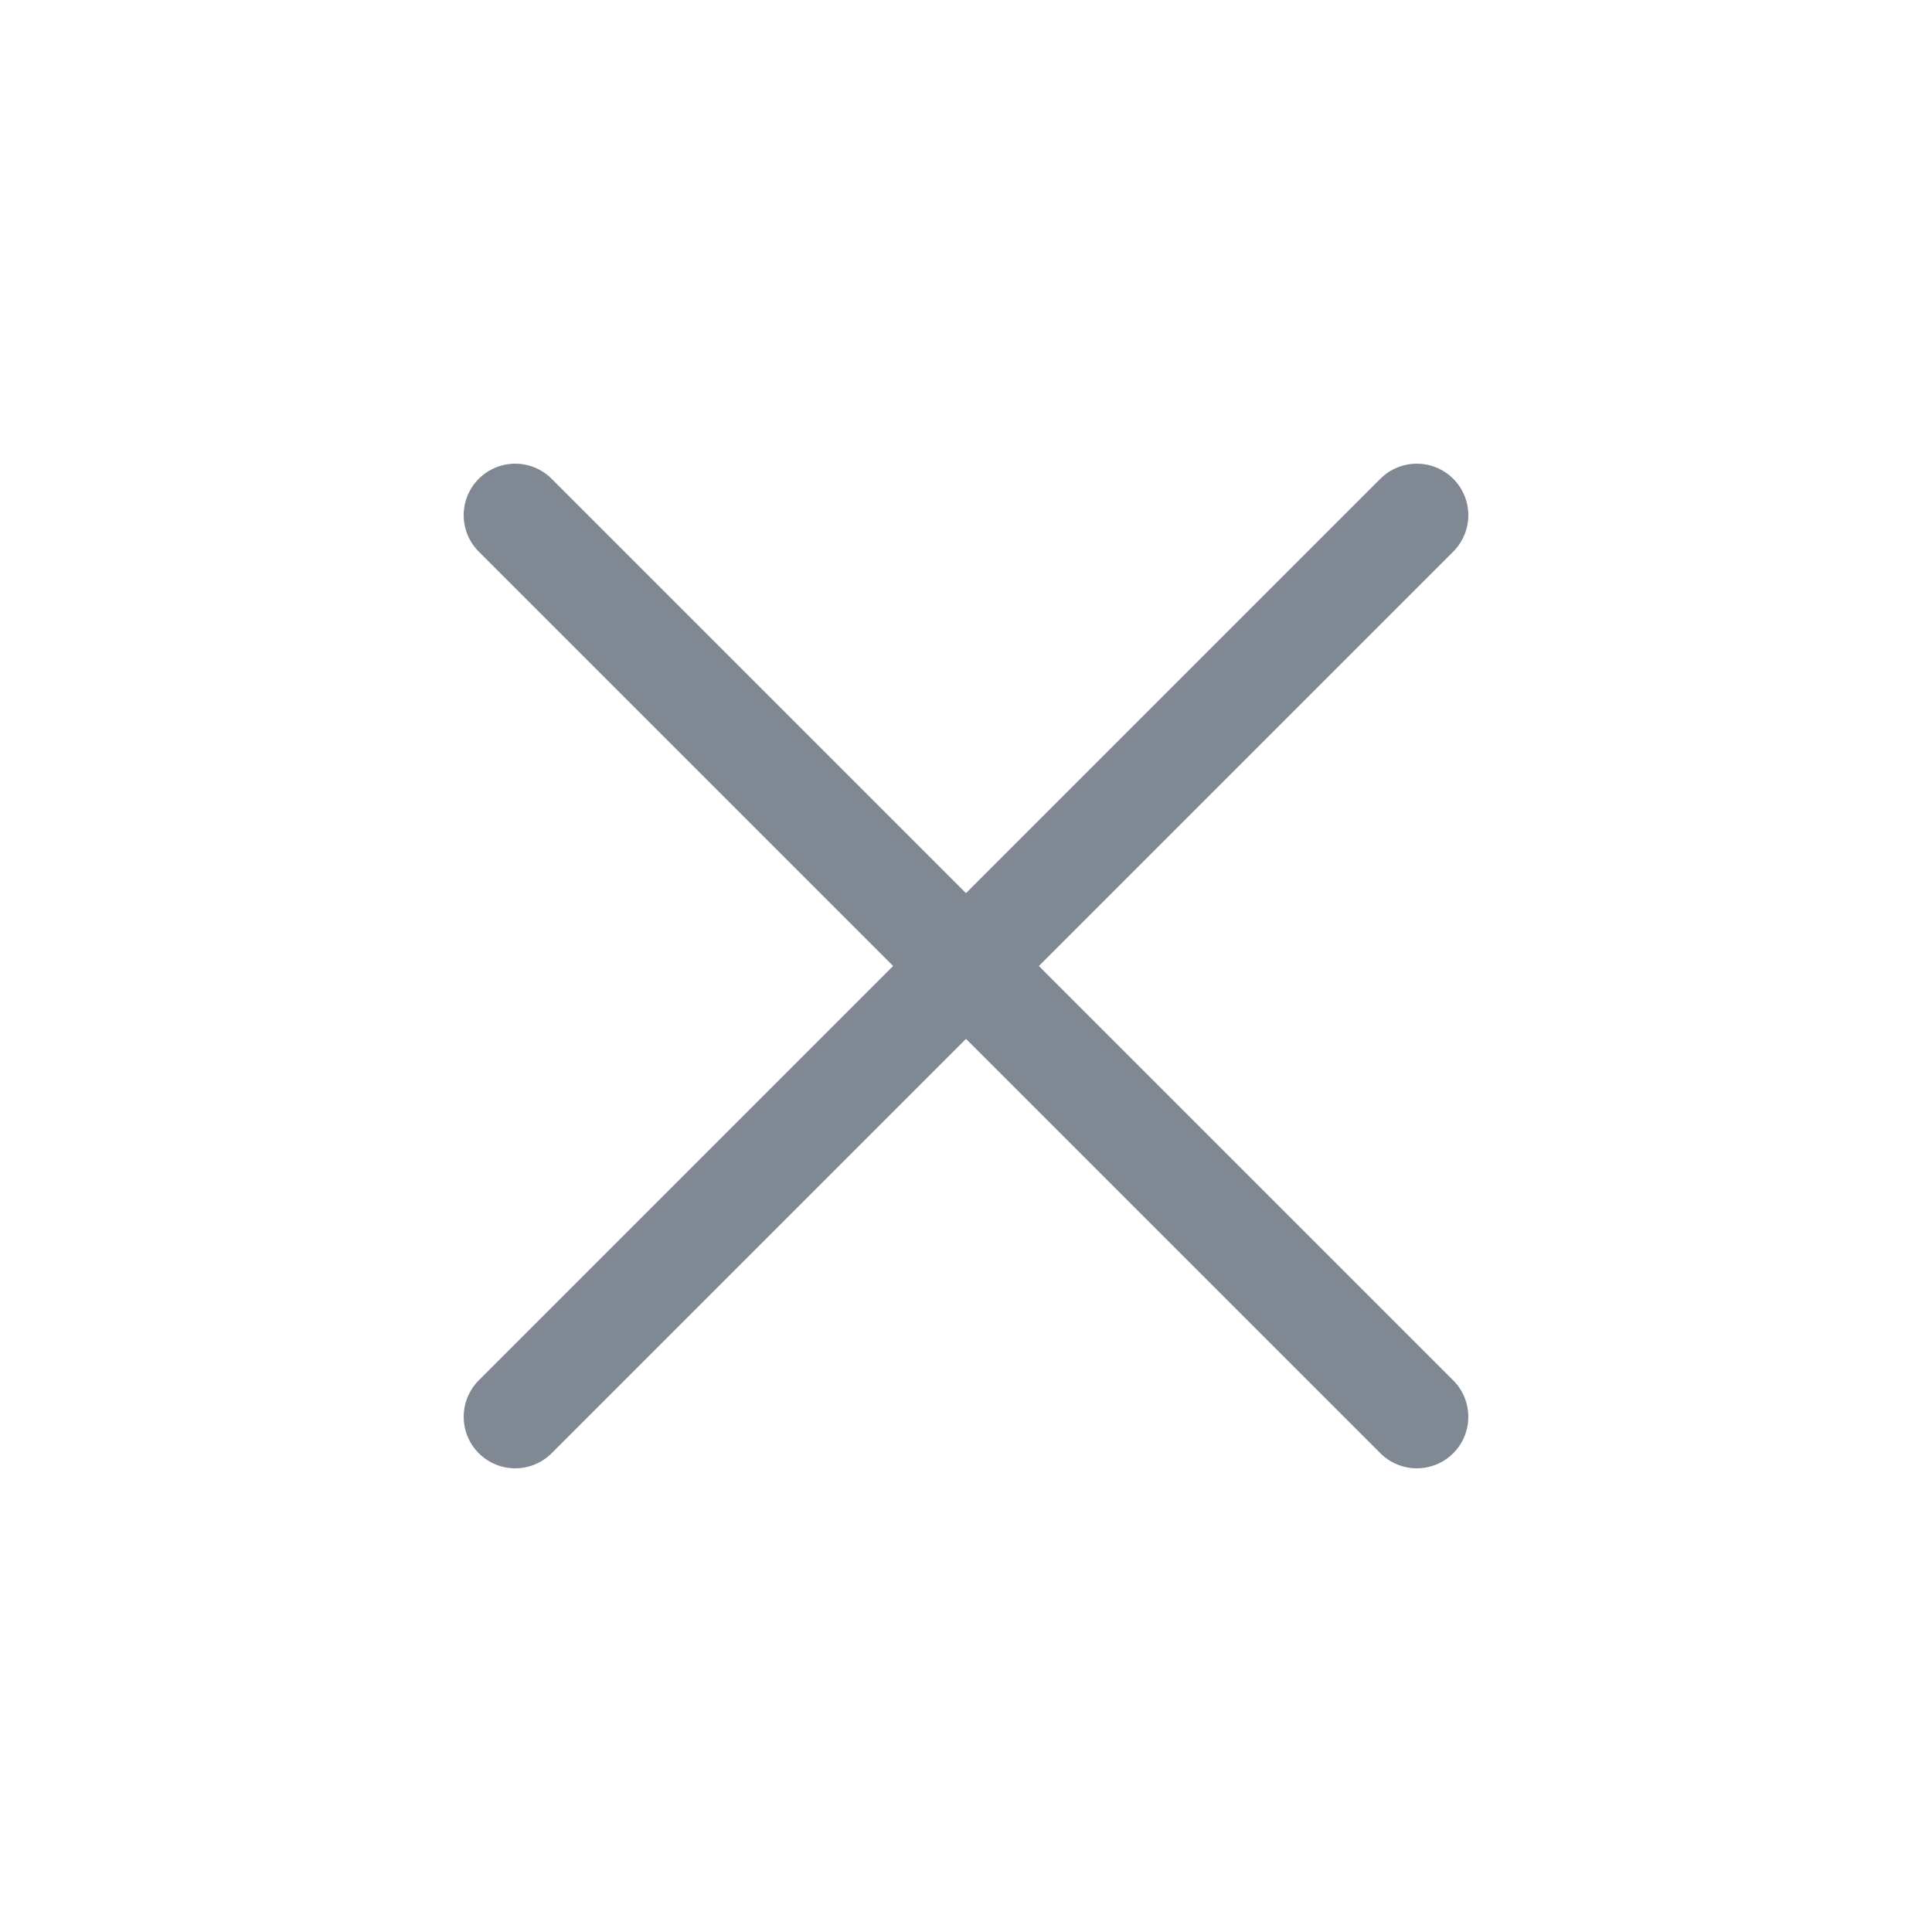
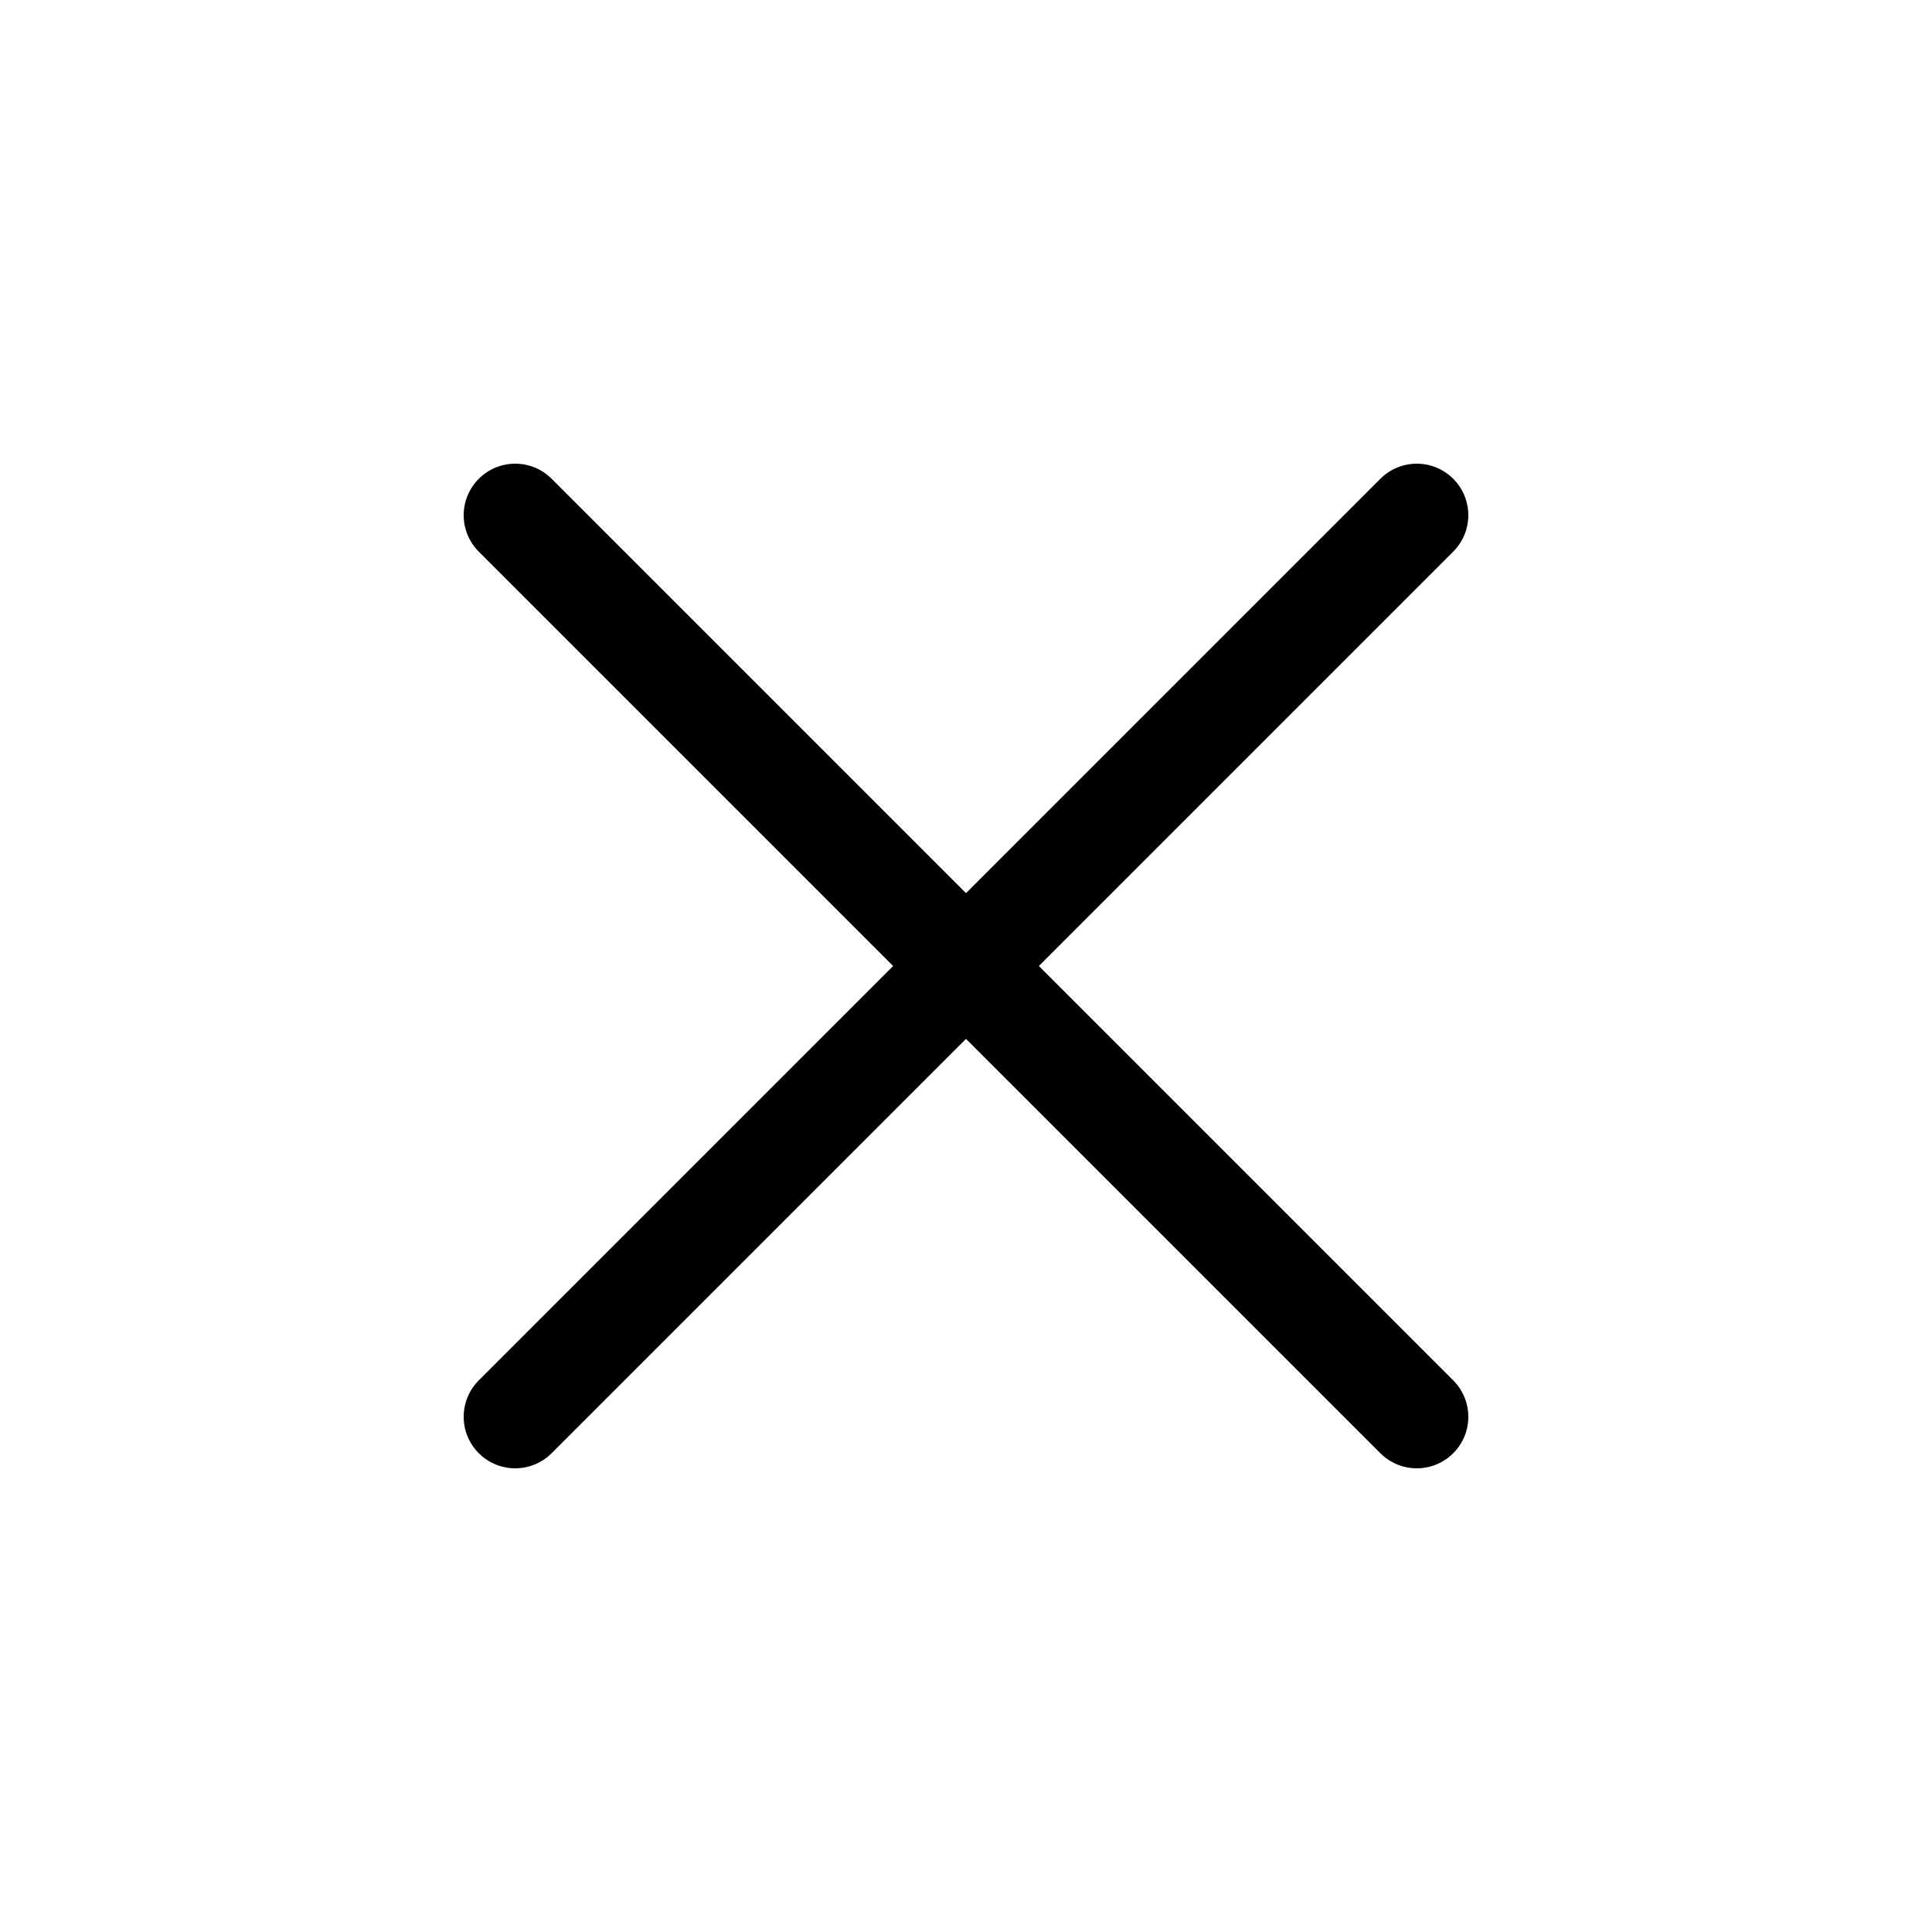
<svg xmlns="http://www.w3.org/2000/svg" width="30" height="30" viewBox="0 0 30 30" fill="none">
-   <path d="M8 8L22 22" stroke="#808894" stroke-width="1.6" stroke-linecap="round" />
-   <path d="M8 22L22 8" stroke="#808894" stroke-width="1.6" stroke-linecap="round" />
+   <path d="M8 8L22 22" stroke="currentColor" stroke-width="1.6" stroke-linecap="round" />
+   <path d="M8 22L22 8" stroke="currentColor" stroke-width="1.6" stroke-linecap="round" />
</svg>
